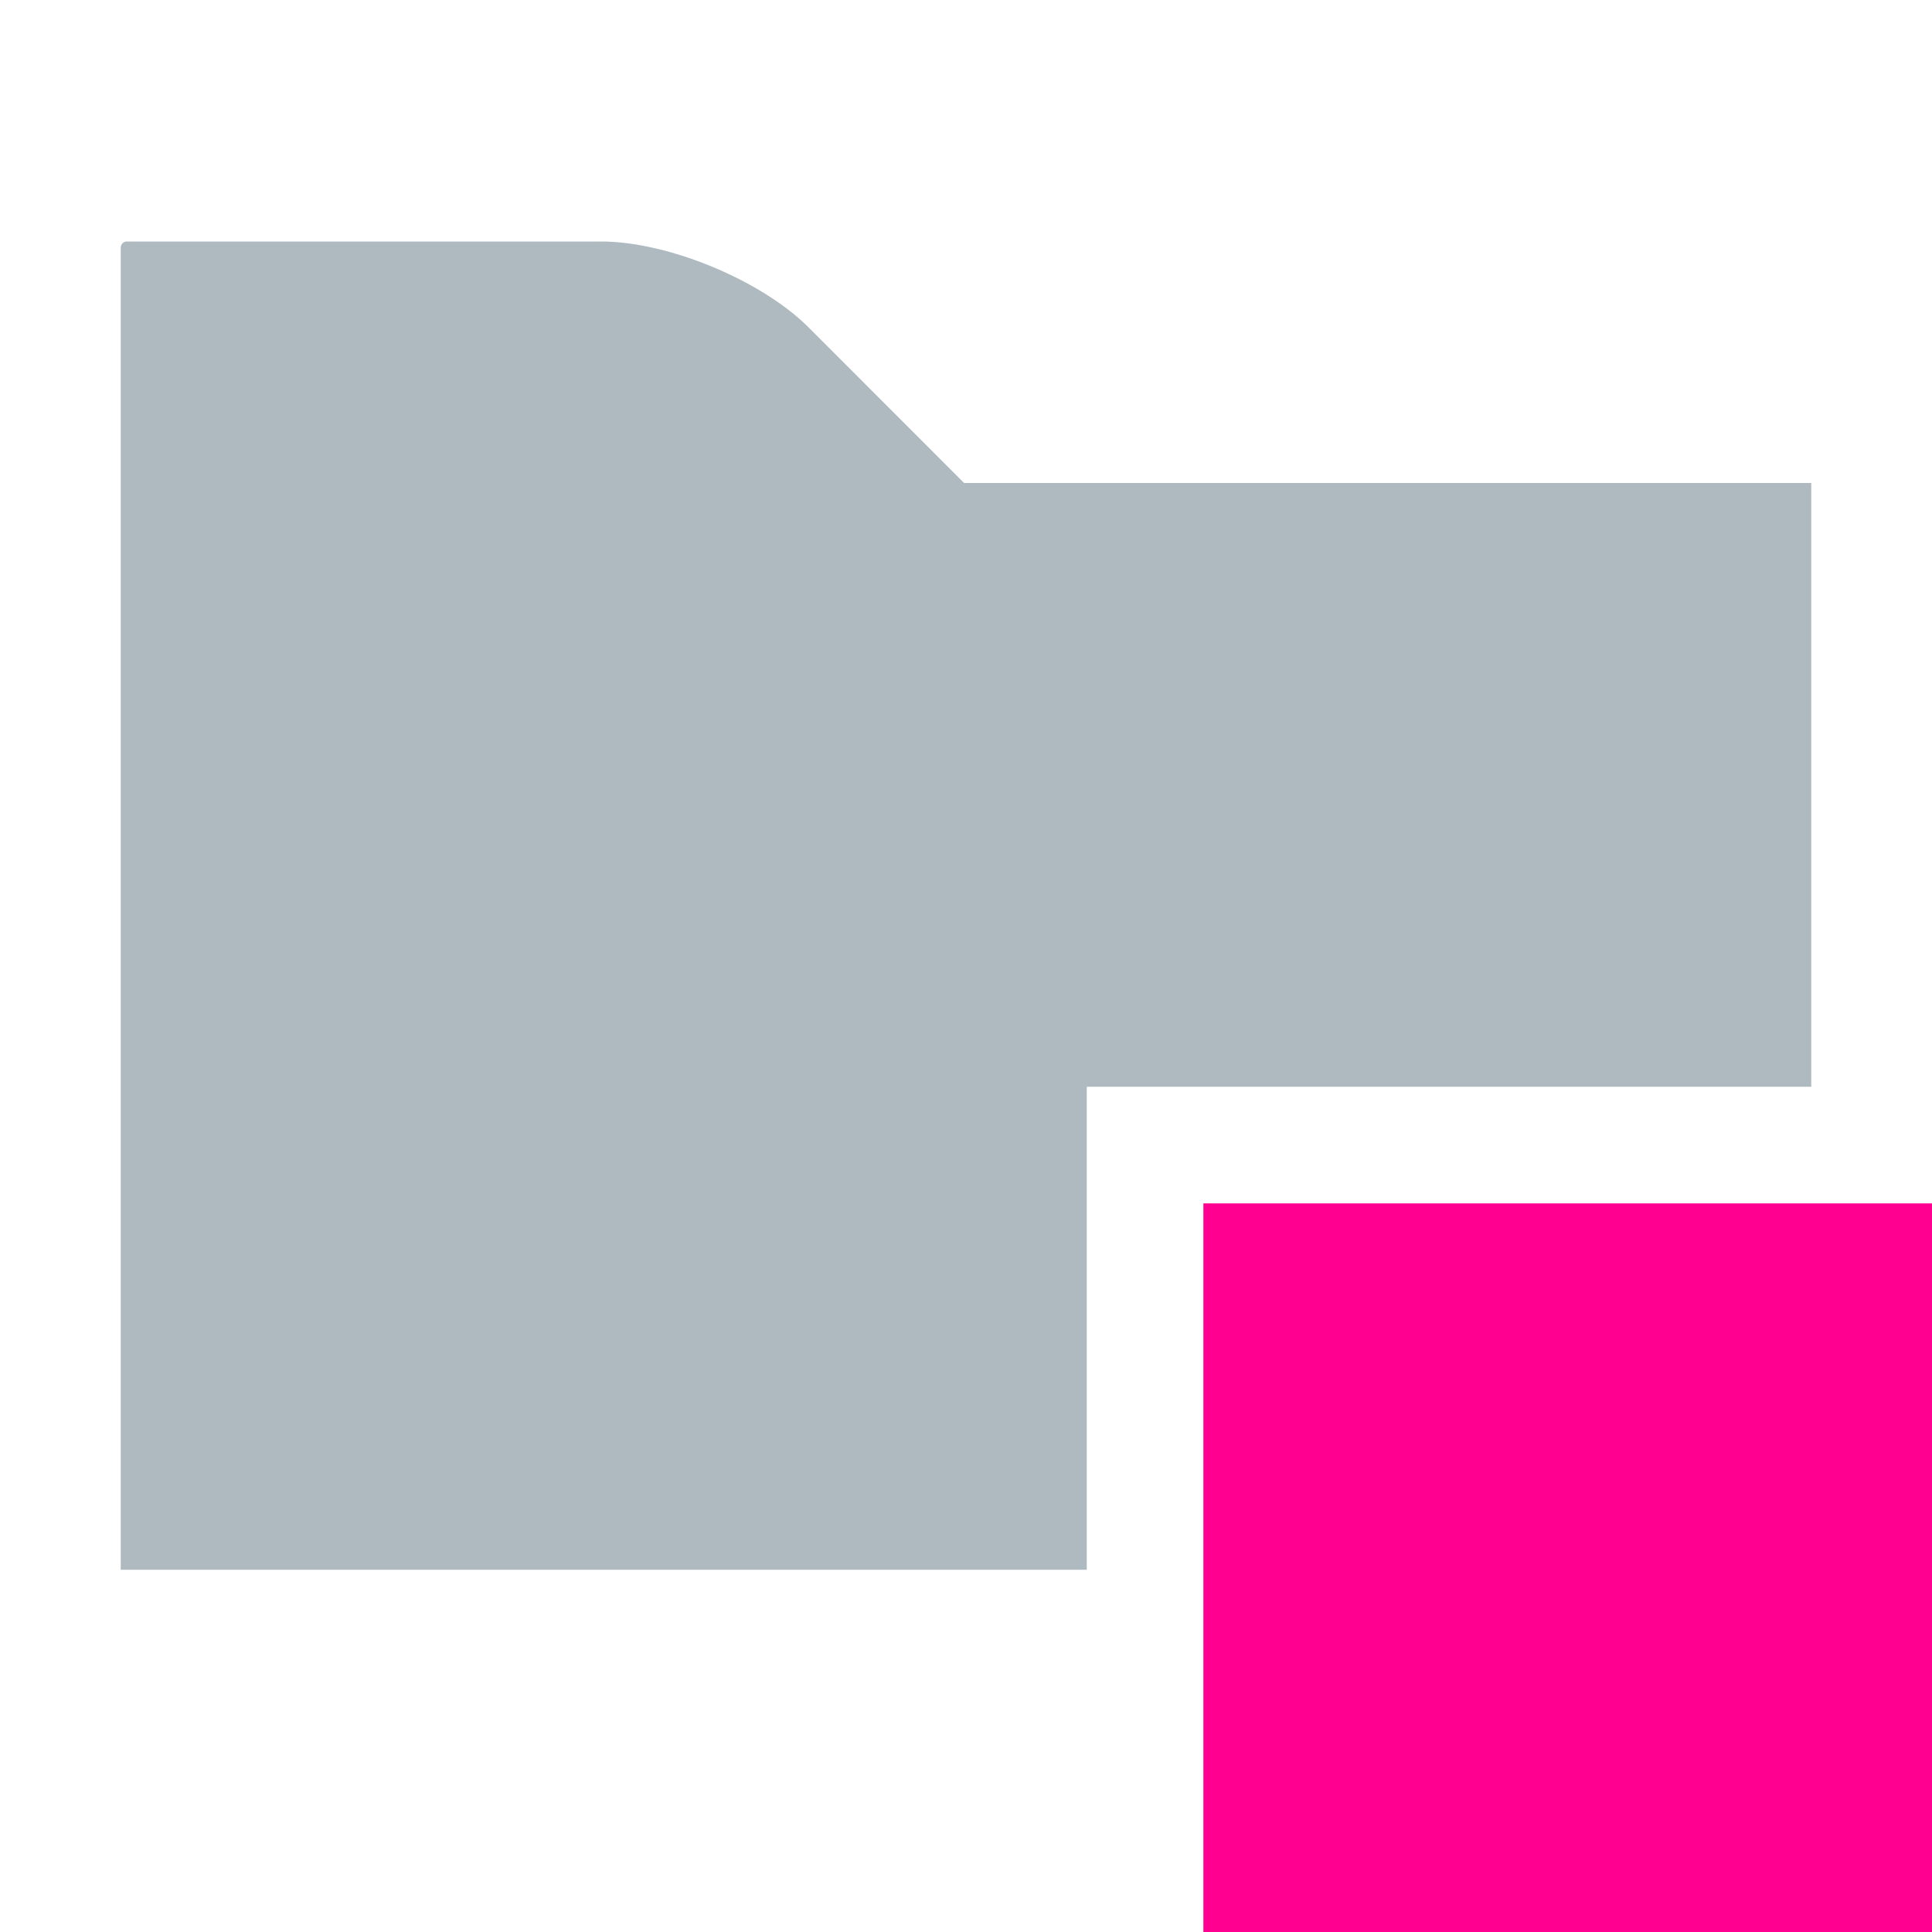
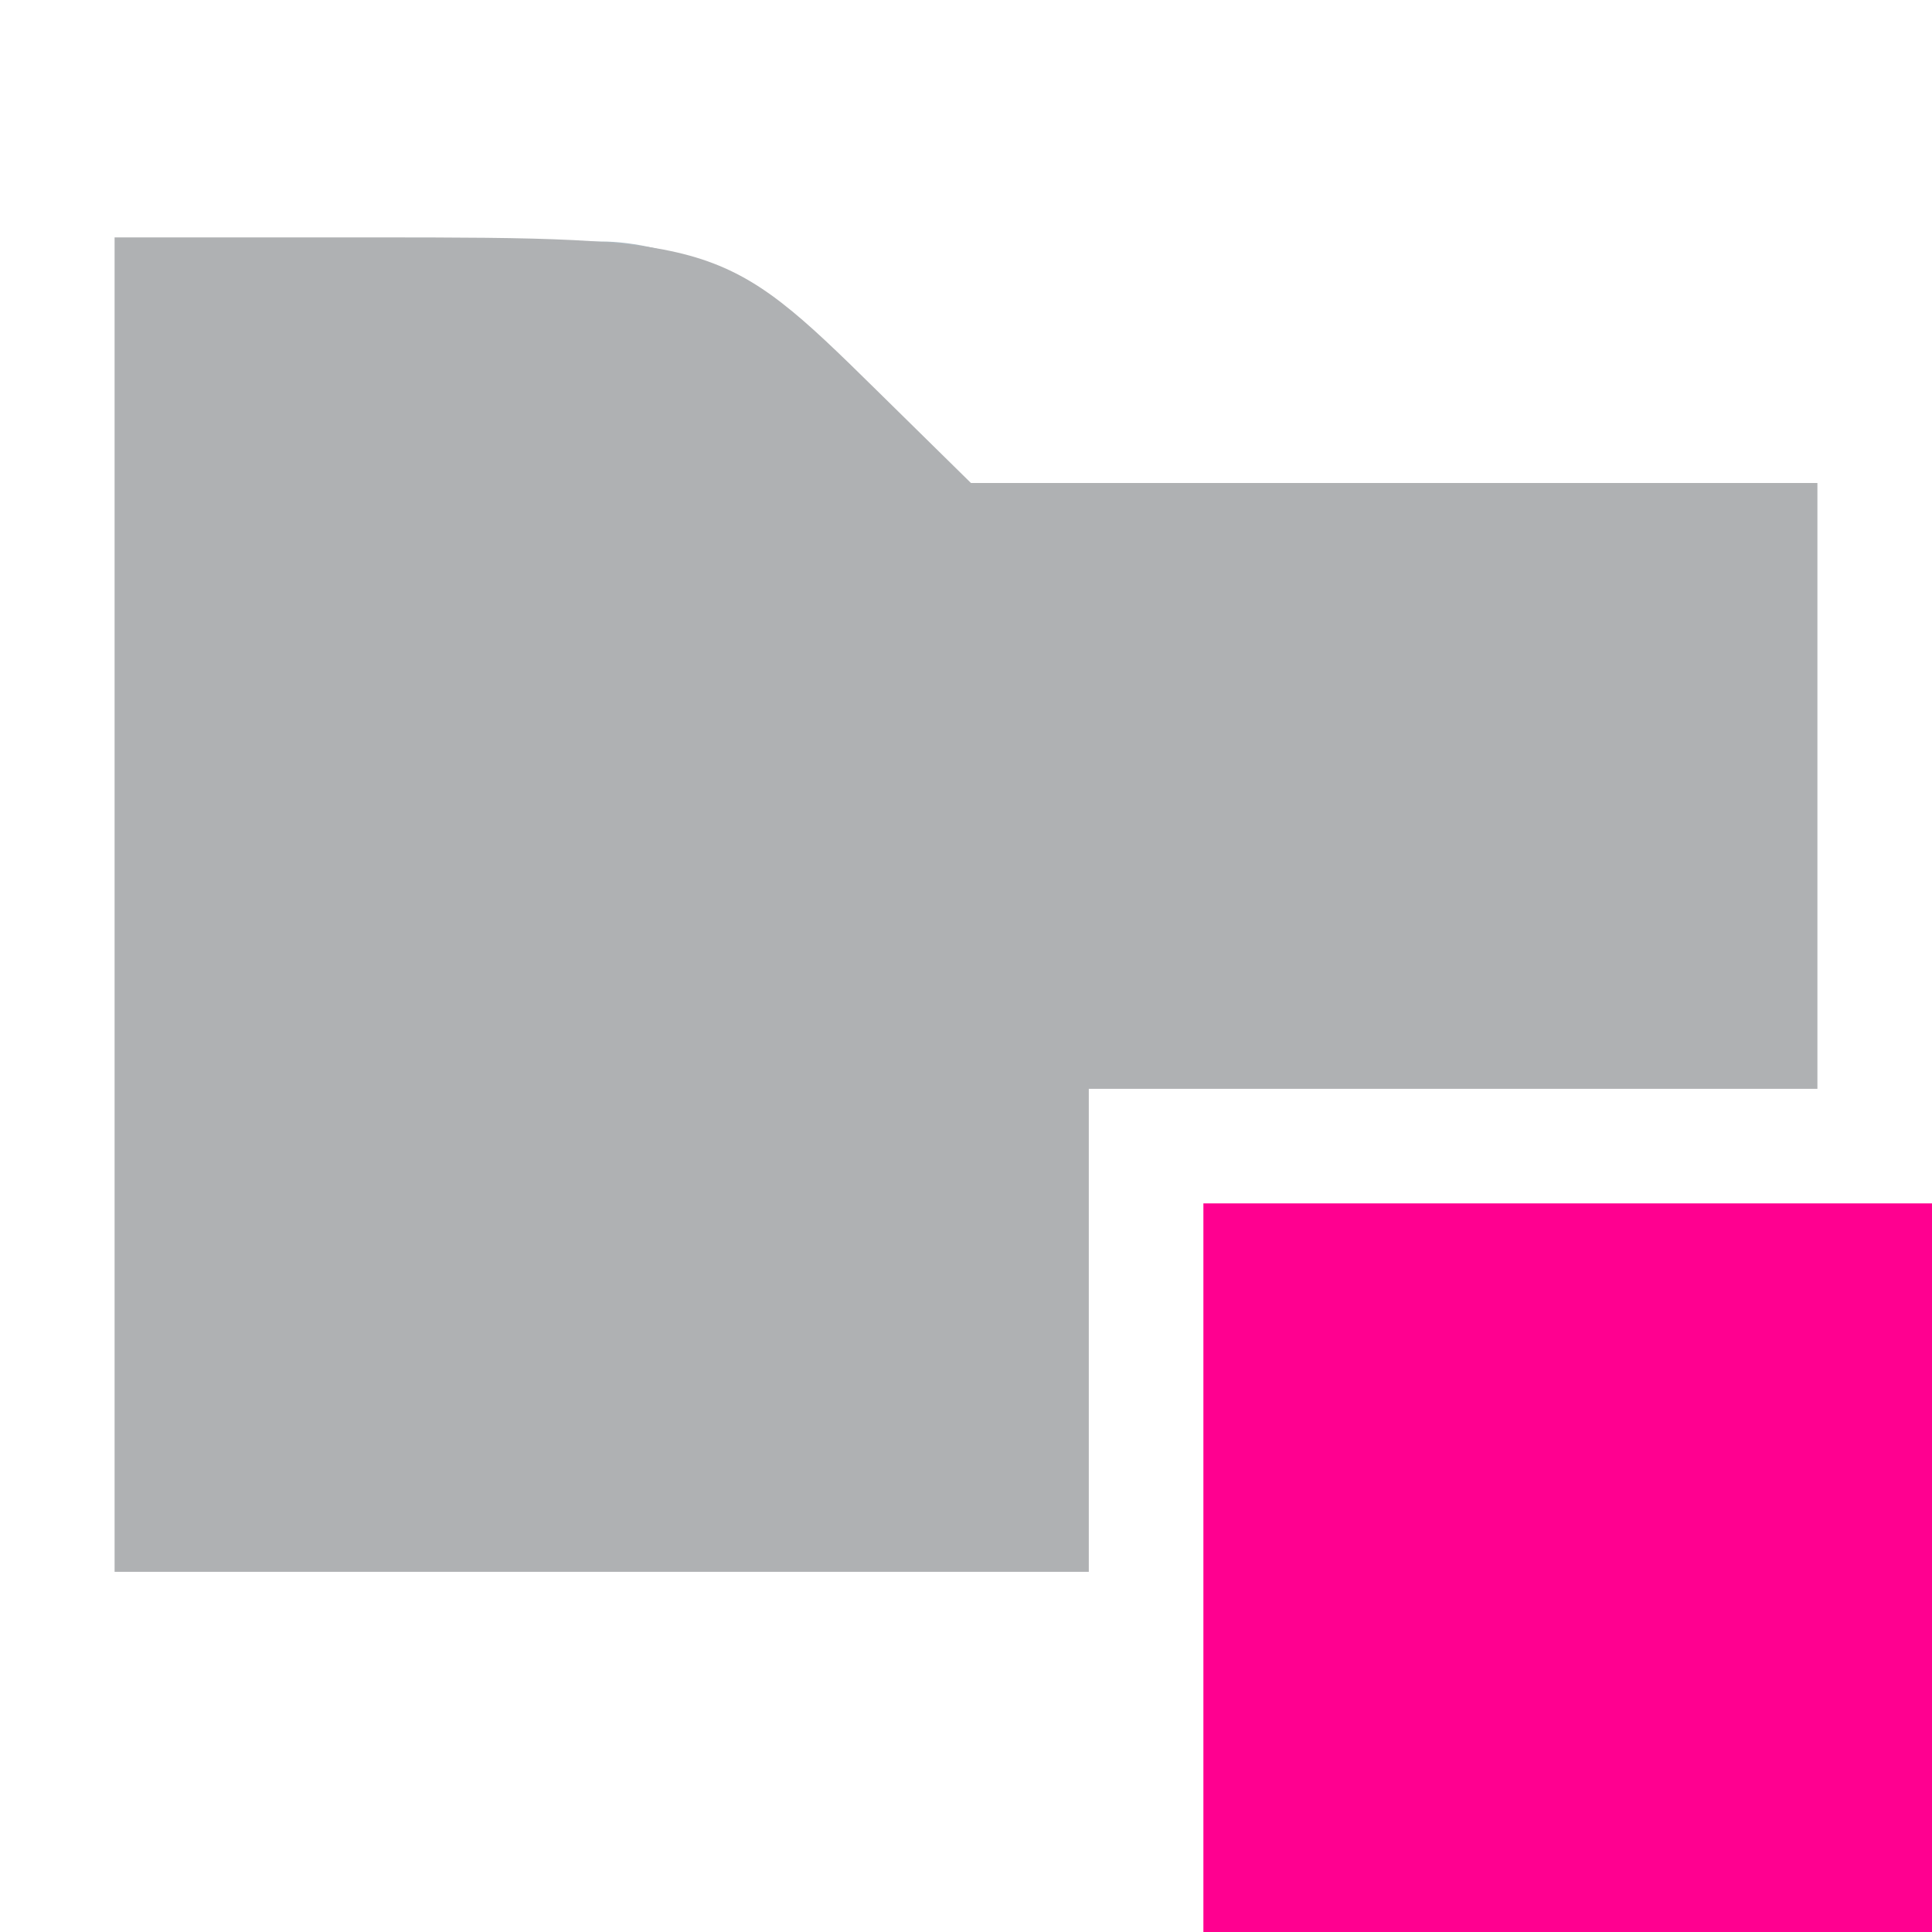
<svg xmlns="http://www.w3.org/2000/svg" width="16" height="16" viewBox="0 0 16 16" version="1.1" id="svg8">
  <defs id="defs12" />
  <g fill="none" fill-rule="evenodd" id="g6">
    <path fill="#9AA7B0" fill-opacity=".8" d="M7.984,4 L6.696,2.711 C6.304,2.32 5.532,2 4.978,2 L1.05,2 C1.023,2 1,2.022 1,2.051 L1,13 L9,13 L9,9 L15,9 L15,4 L7.984,4 Z" id="path2" />
    <polygon fill="#40B6E0" points="10 16 16 16 16 10 10 10" id="polygon4" />
  </g>
  <path style="opacity:1;fill:#ff0090;fill-opacity:1;stroke-width:0.068" d="M 9.966,12.983 V 9.966 H 12.983 16 V 12.983 16 H 12.983 9.966 Z" id="path821" />
+   <path style="opacity:1;fill:#afb1b3;fill-opacity:1;stroke-width:0.068" d="M 0.949,7.492 V 1.966 H 3.072 c 2.855,0 2.924,0.021 4.185,1.263 L 8.041,4 h 3.505 3.505 V 6.508 9.017 H 12.034 9.017 v 2 2 H 4.983 0.949 Z" id="path815" />
</svg>
